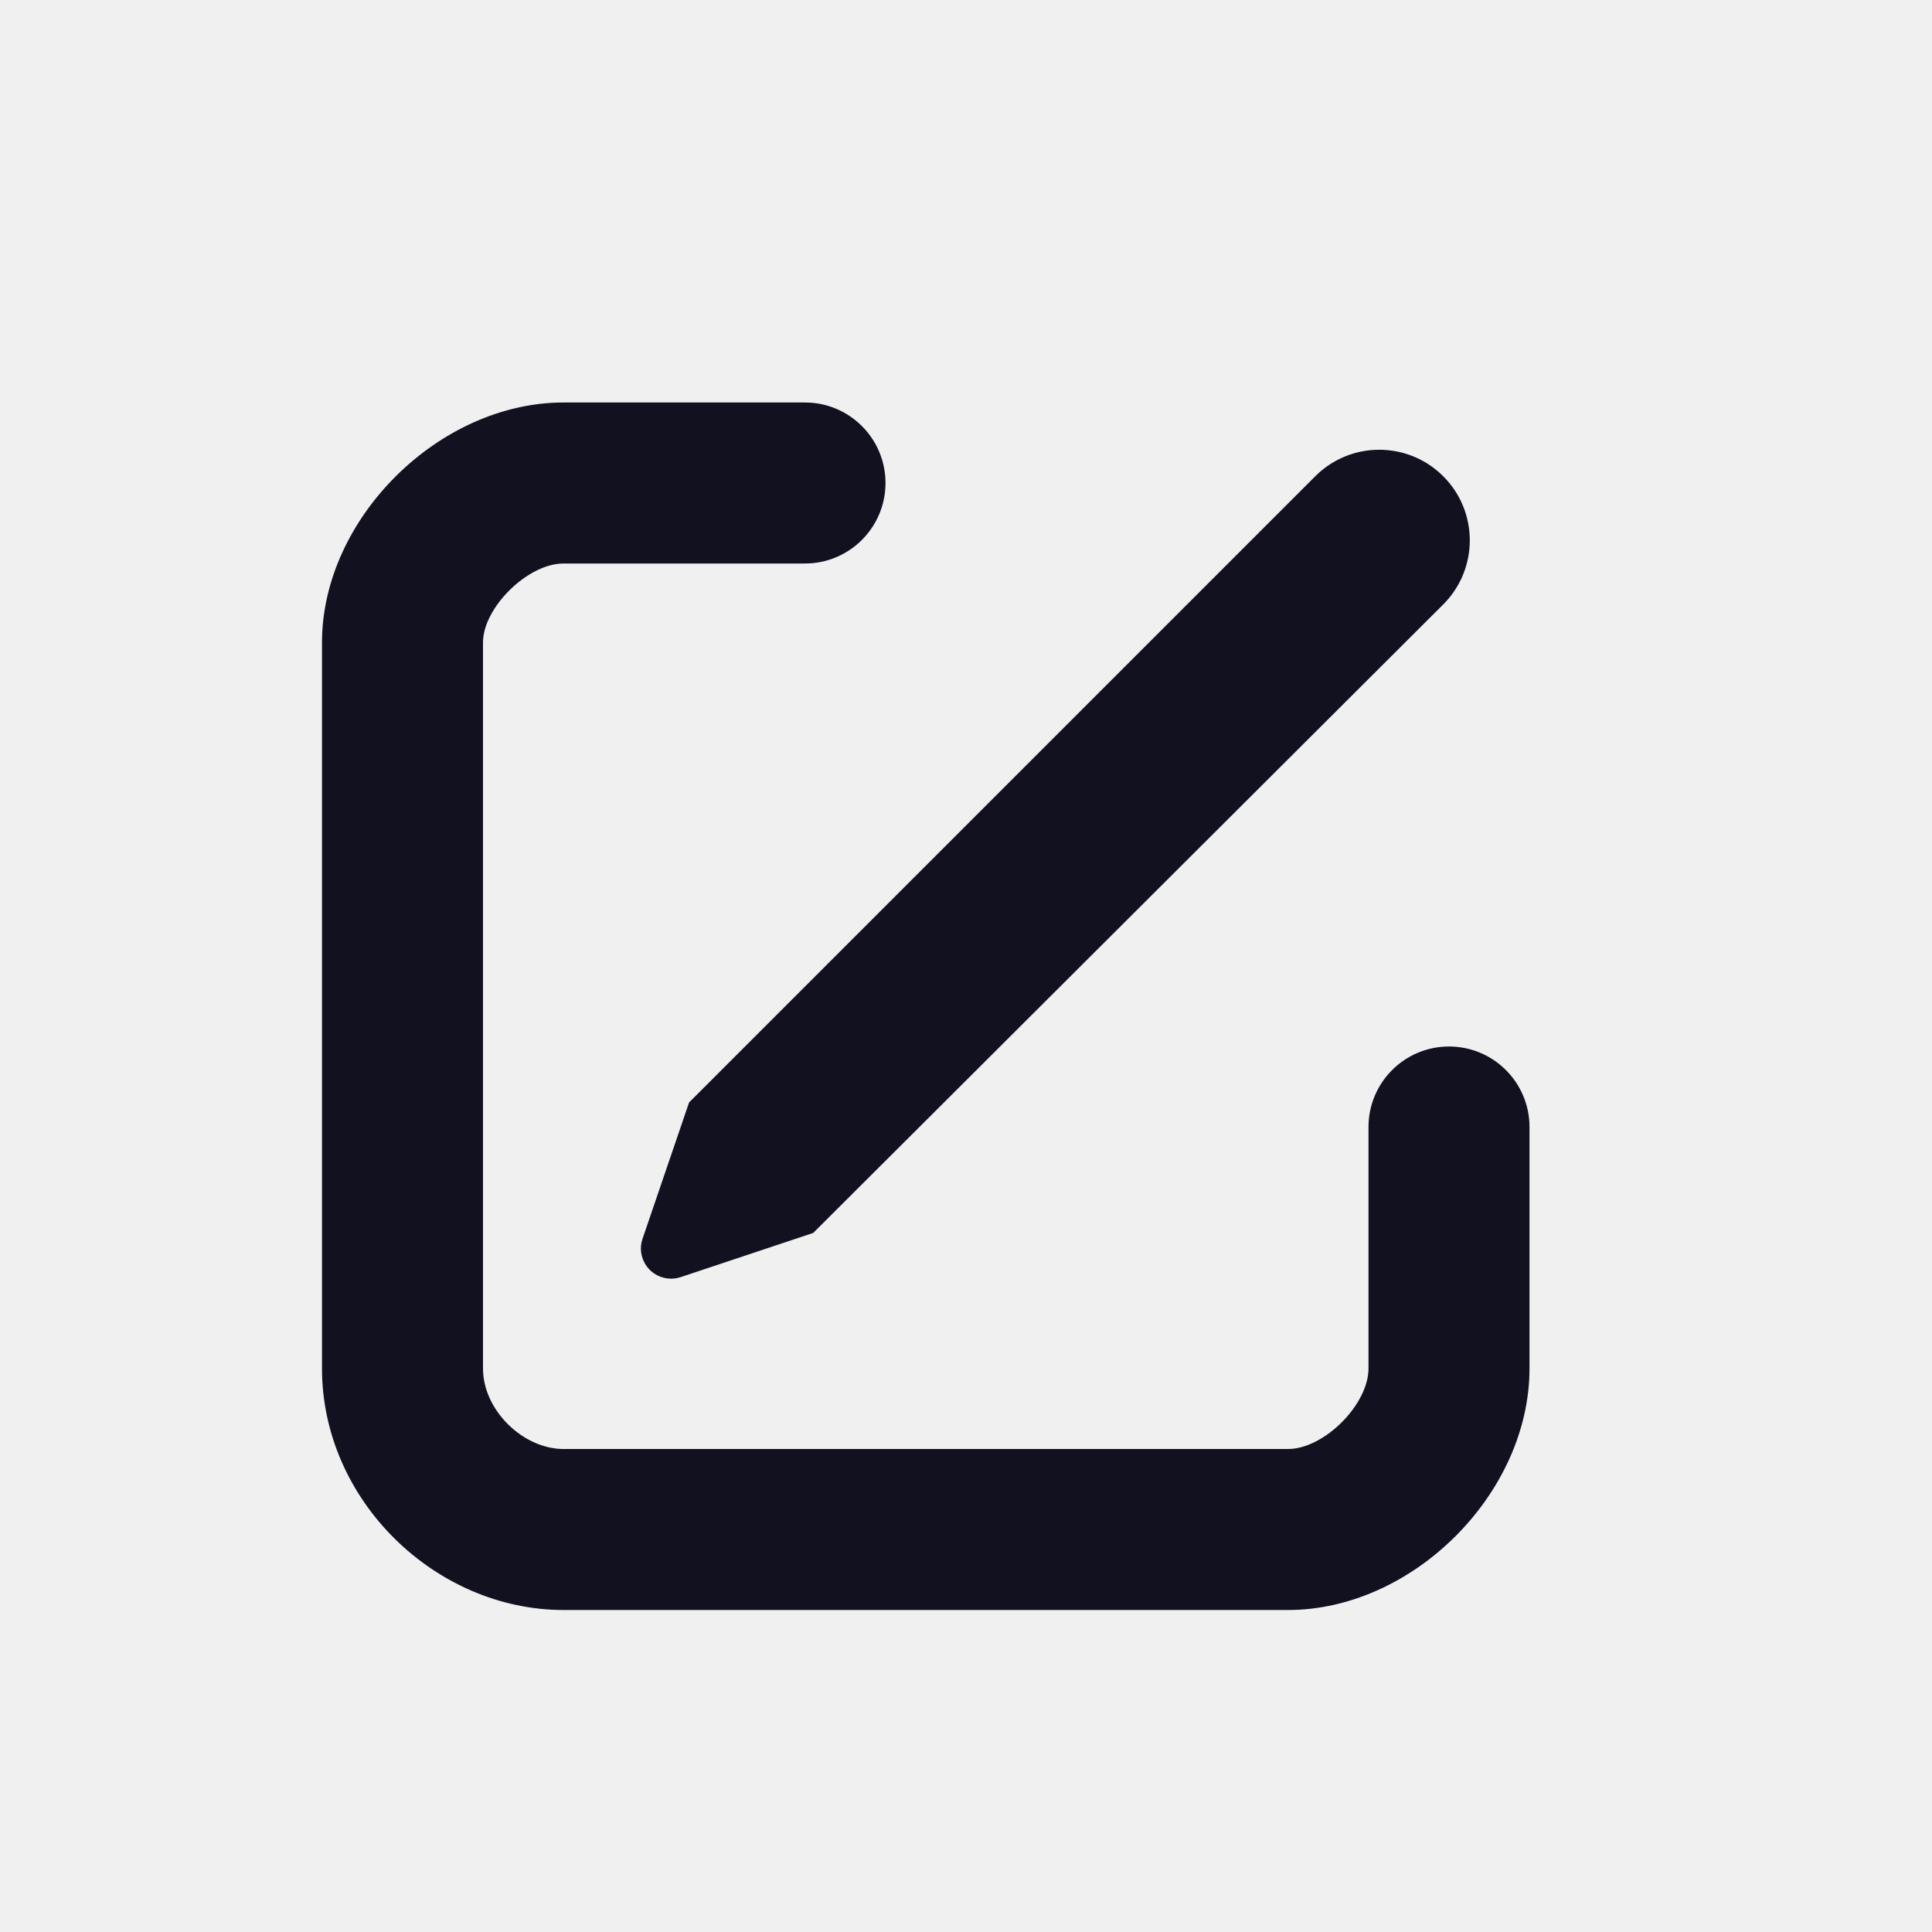
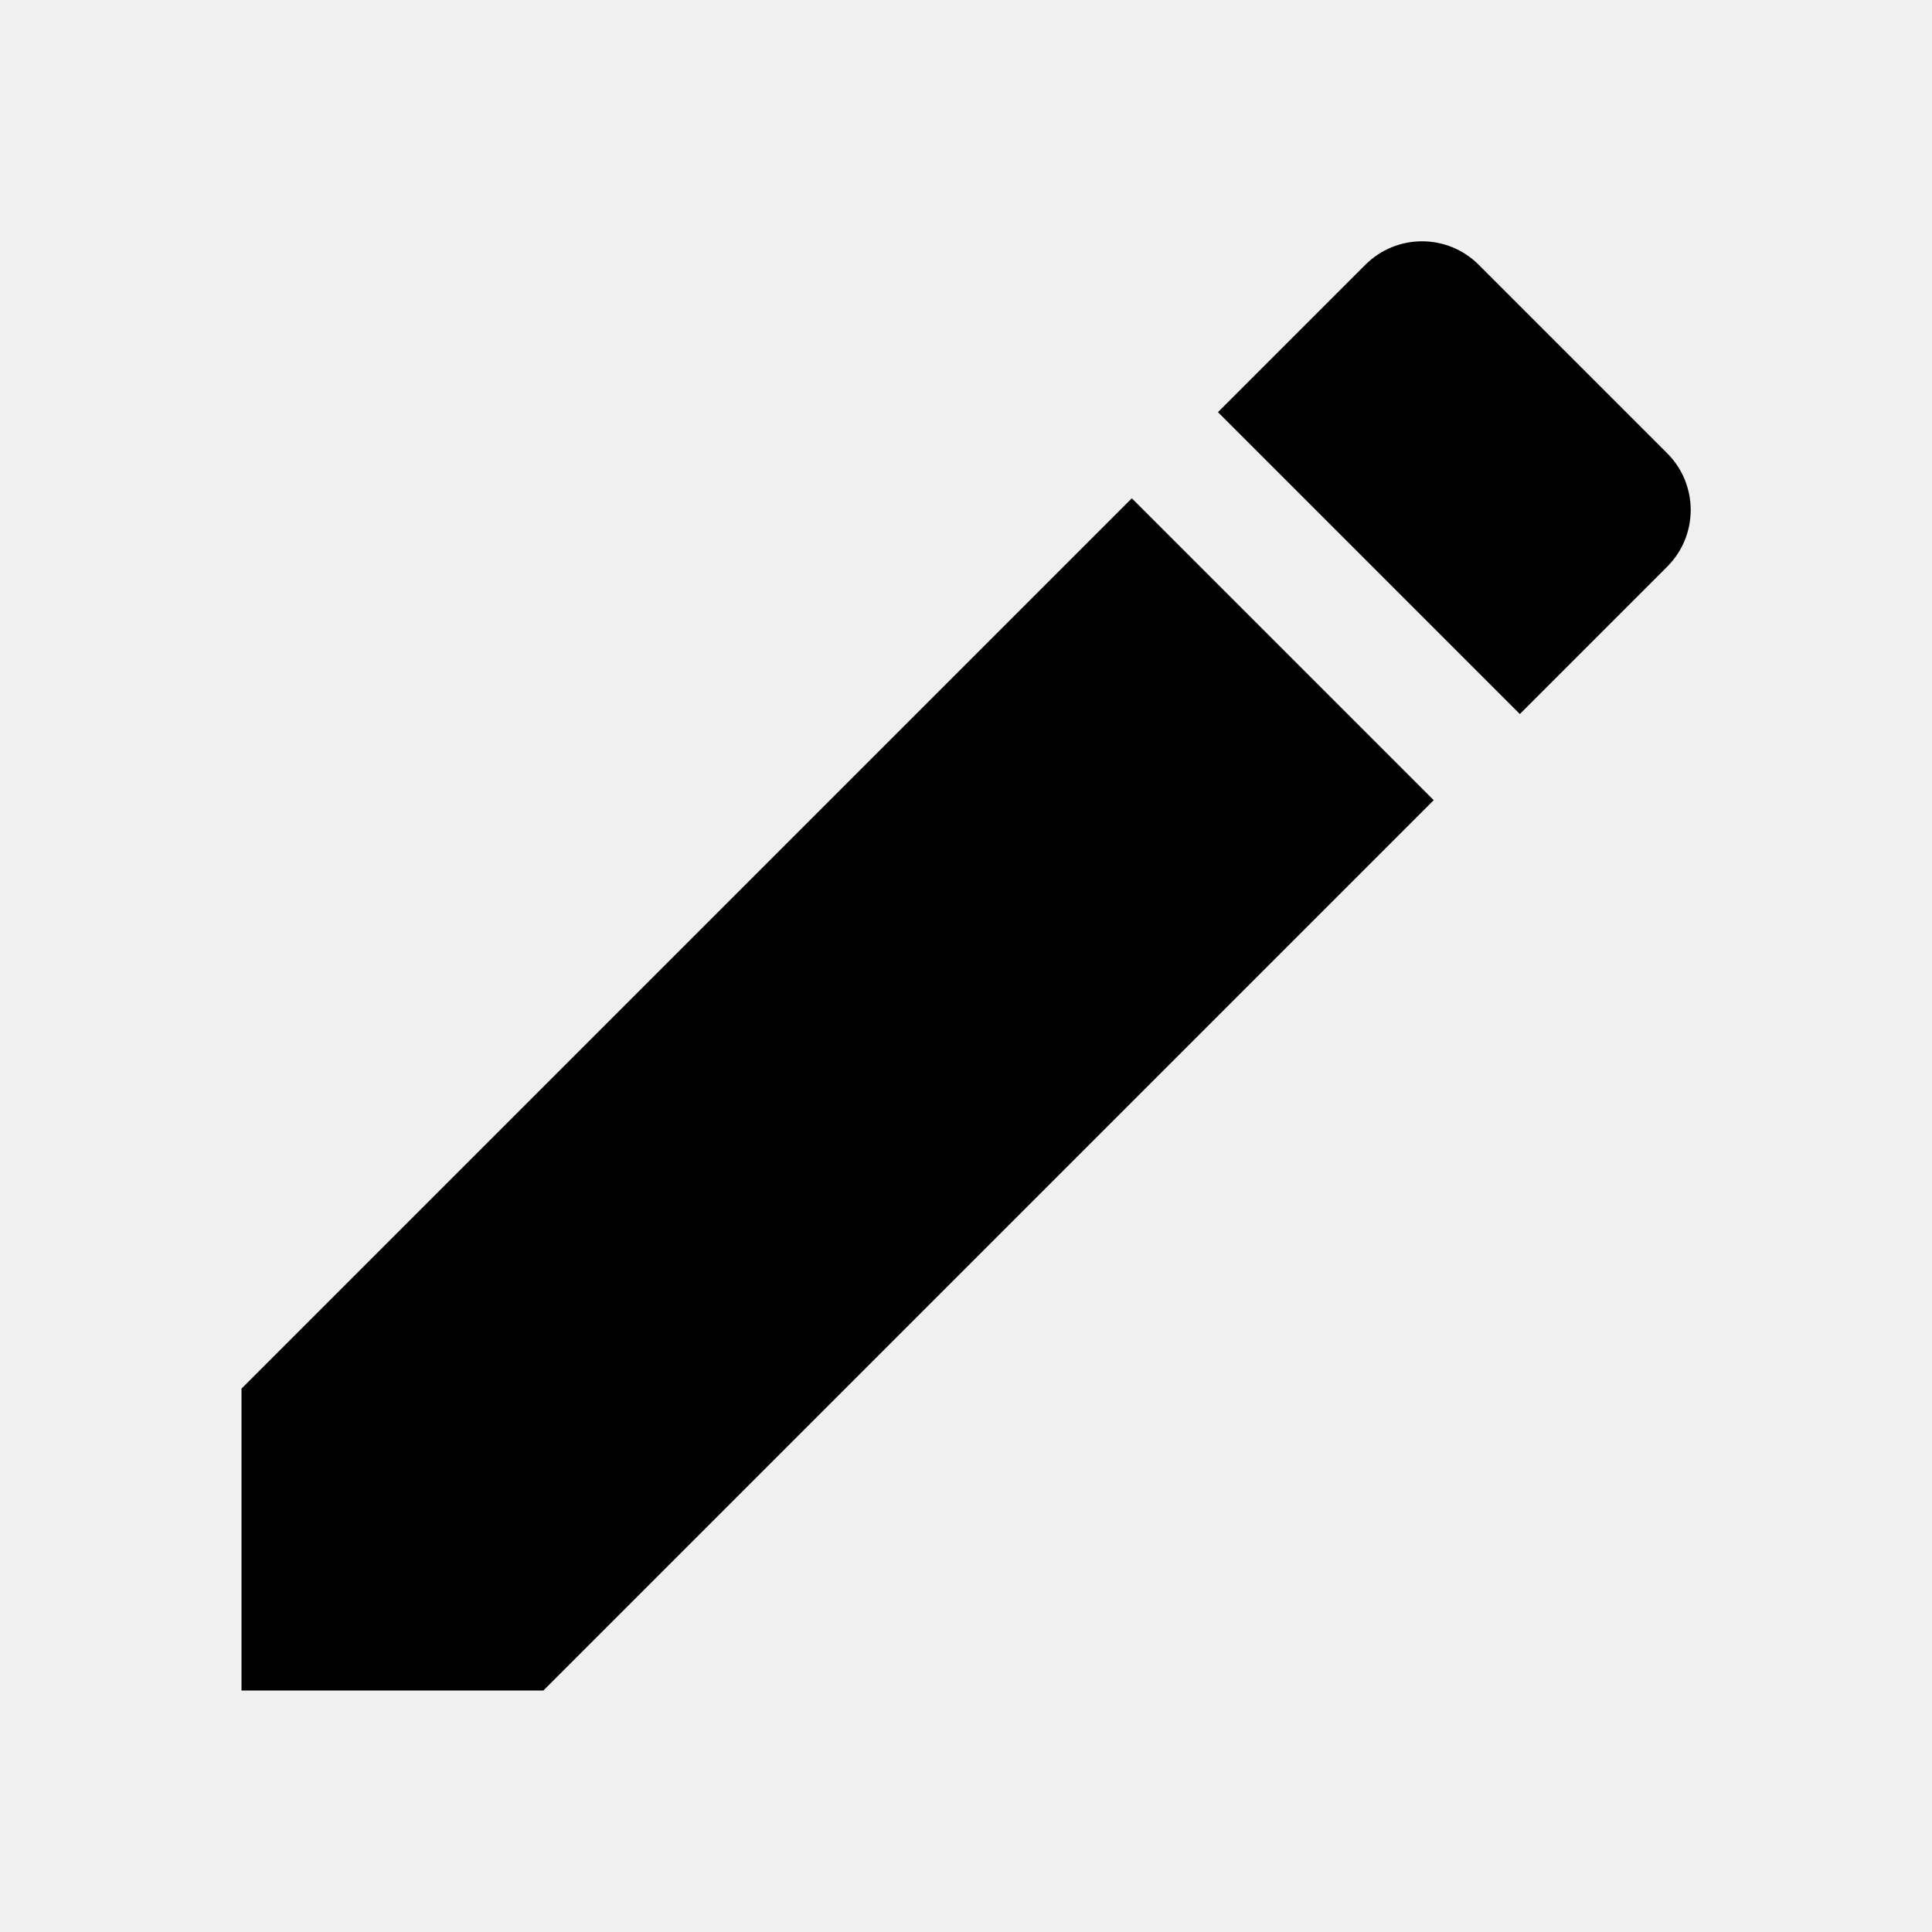
- <svg xmlns="http://www.w3.org/2000/svg" xmlns:xlink="http://www.w3.org/1999/xlink" width="24px" height="24px" viewBox="0 0 24 24" version="1.1">
-   <defs>
-     <path d="M17,14 C17,13.448 17.448,13 18,13 C18.552,13 19,13.448 19,14 L19,17 C19,18.552 17.552,20 16,20 L7,20 C5.414,20 4,18.644 4,17 L4,7.98 C4,6.443 5.452,5 7,5 L10,5 C10.552,5 11,5.448 11,6 C11,6.552 10.552,7 10,7 L7,7 C6.554,7 6,7.55 6,7.98 L6,17 C6,17.52 6.5,18 7,18 L16,18 C16.448,18 17,17.448 17,17 L17,14 Z M17.929,5.917 C18.368,6.356 18.368,7.068 17.929,7.508 L10.102,15.316 L8.455,15.865 C8.258,15.93 8.046,15.824 7.981,15.628 C7.955,15.551 7.955,15.468 7.981,15.391 L8.56,13.695 L16.338,5.917 C16.777,5.477 17.49,5.477 17.929,5.917 Z" id="path-1" />
-   </defs>
-   <g id="Edit" stroke="none" stroke-width="1" fill="none" fill-rule="evenodd">
-     <mask id="mask-2" fill="white">
-       <use xlink:href="#path-1" />
-     </mask>
-     <use id="Combined-Shape" fill="#11111F" fill-rule="nonzero" xlink:href="#path-1" />
-     <g id="Tint/Black" mask="url(#mask-2)">
-       <g transform="translate(2, 2)" />
-     </g>
-   </g>
+ <svg xmlns="http://www.w3.org/2000/svg" width="24" height="24" viewBox="0 0 24 24">
+   <path d="M3 17.25V21h3.75L17.81 9.94l-3.75-3.75L3 17.25zM20.71 7.04c.39-.39.39-1.02 0-1.41l-2.34-2.34c-.39-.39-1.02-.39-1.41 0l-1.83 1.83 3.75 3.75 1.83-1.83z" />
+   <path d="M0 0h24v24H0z" fill="none" />
</svg>
